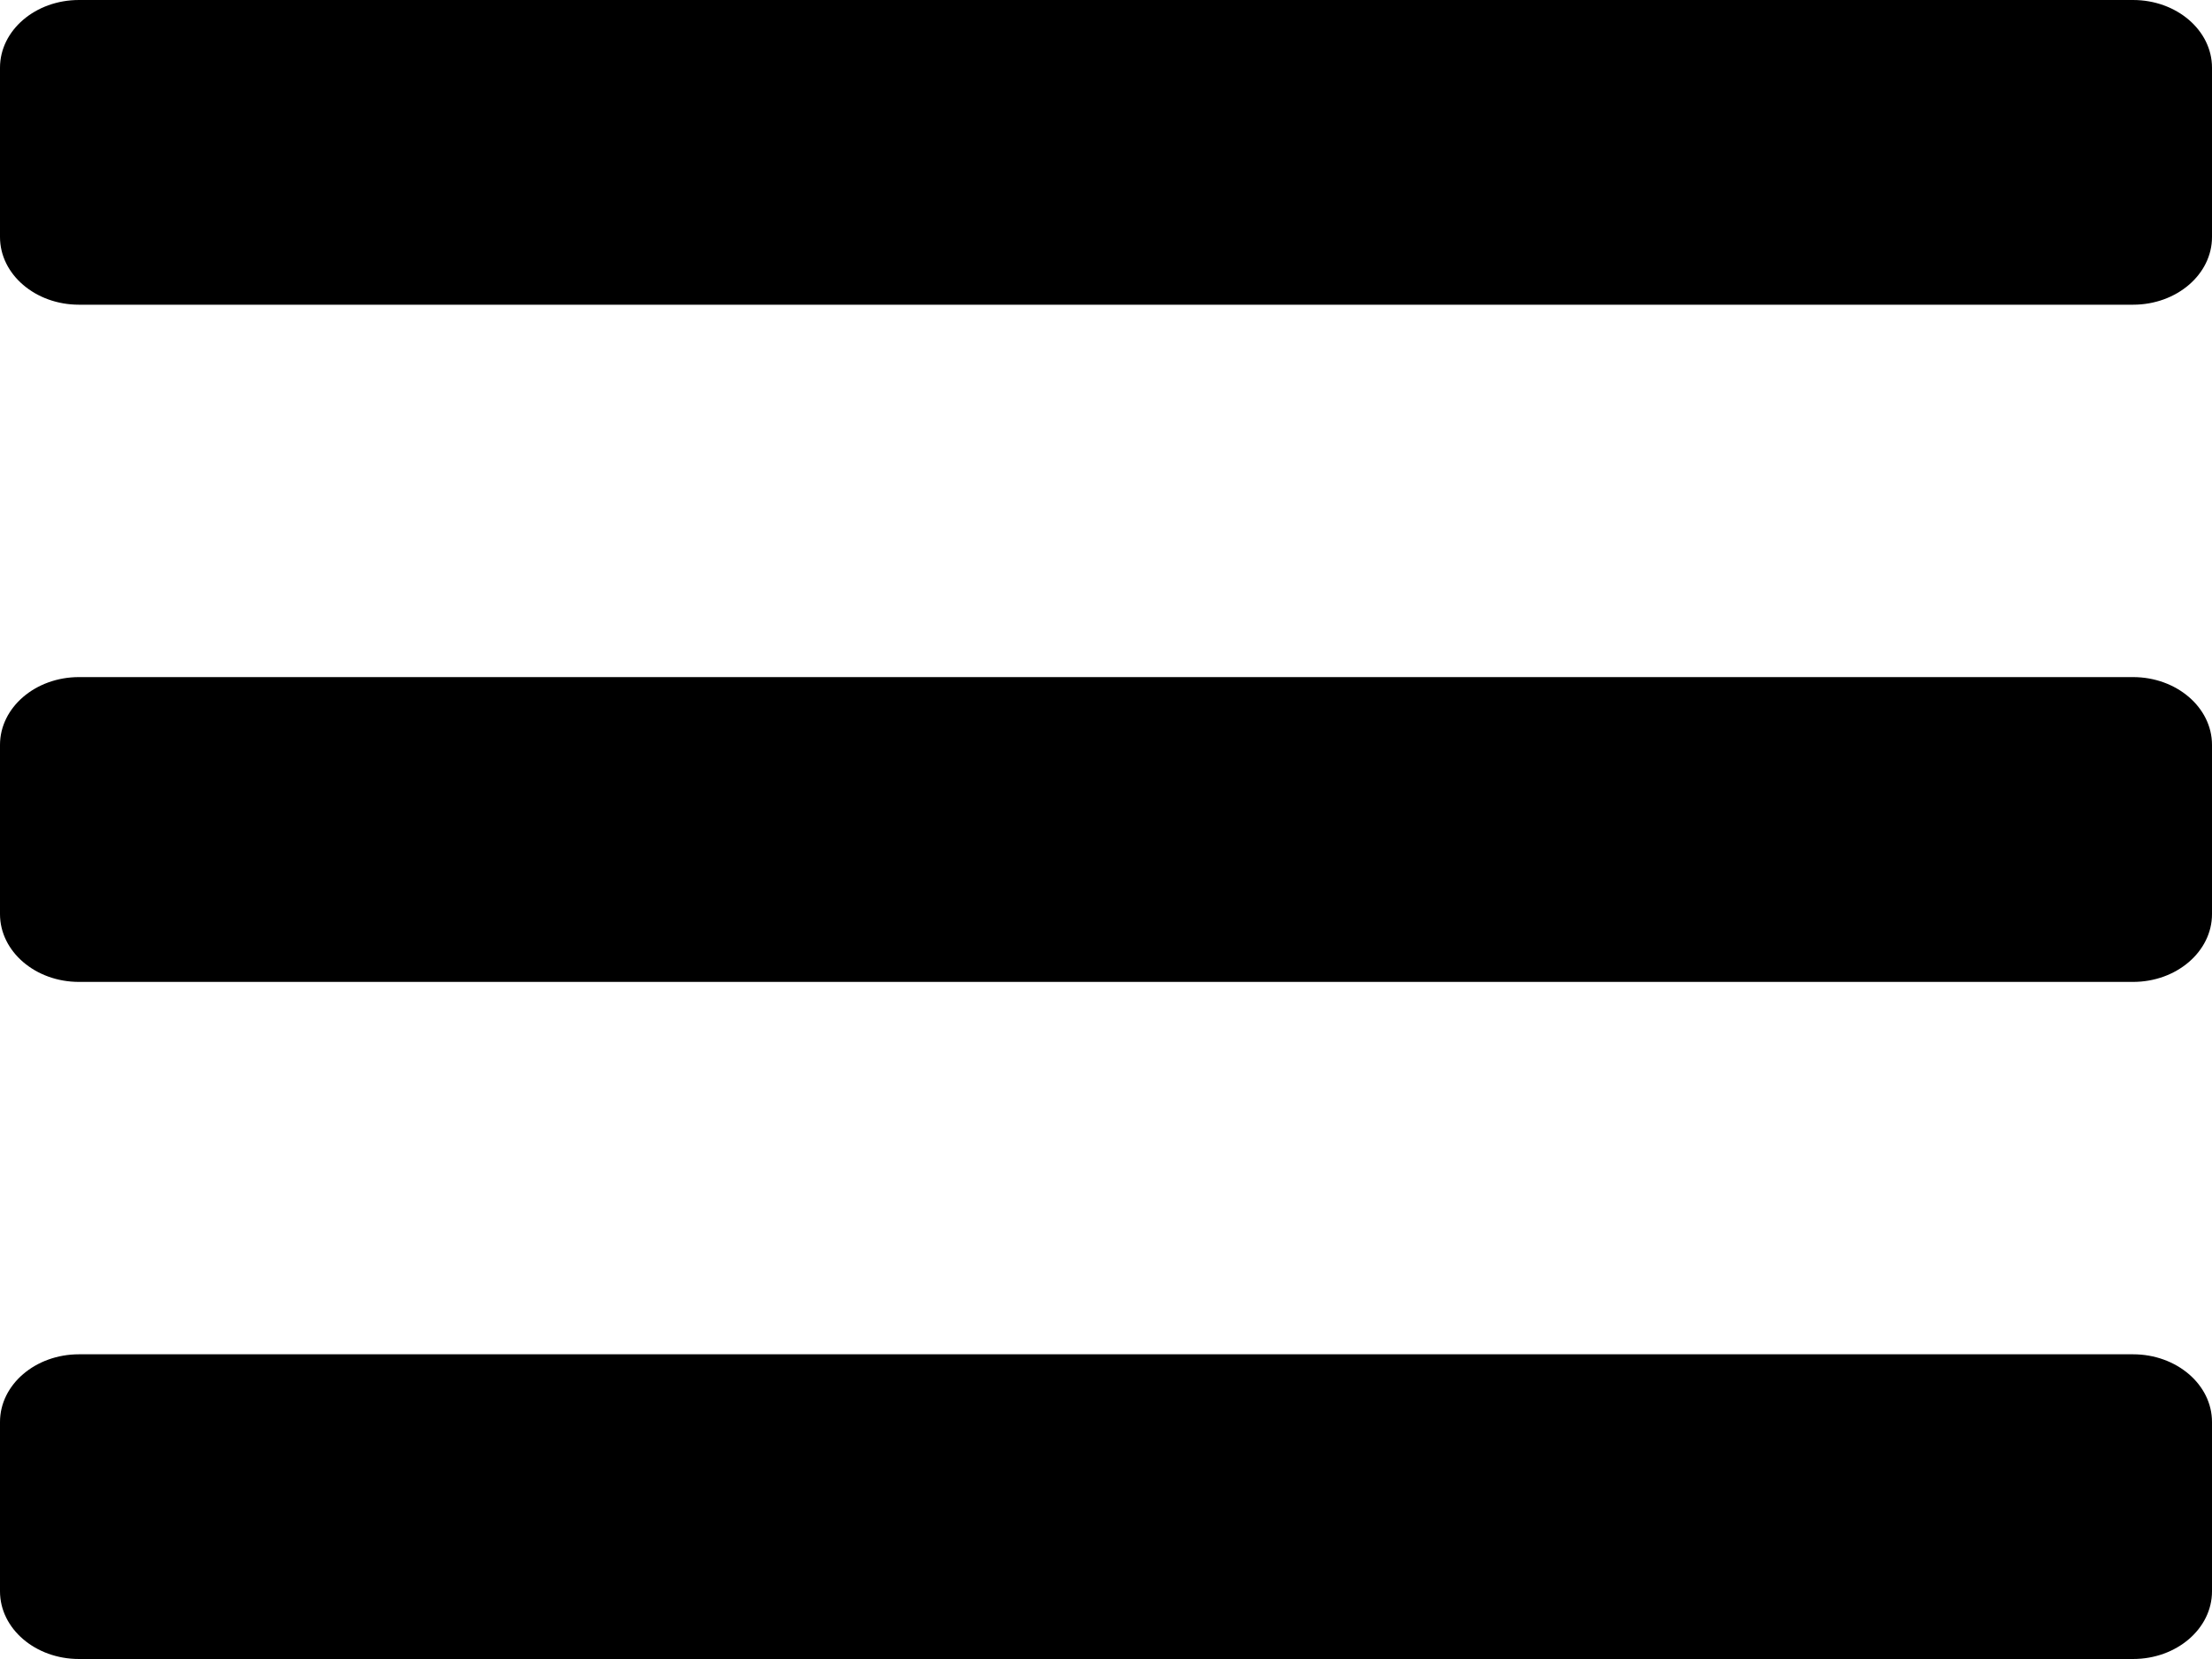
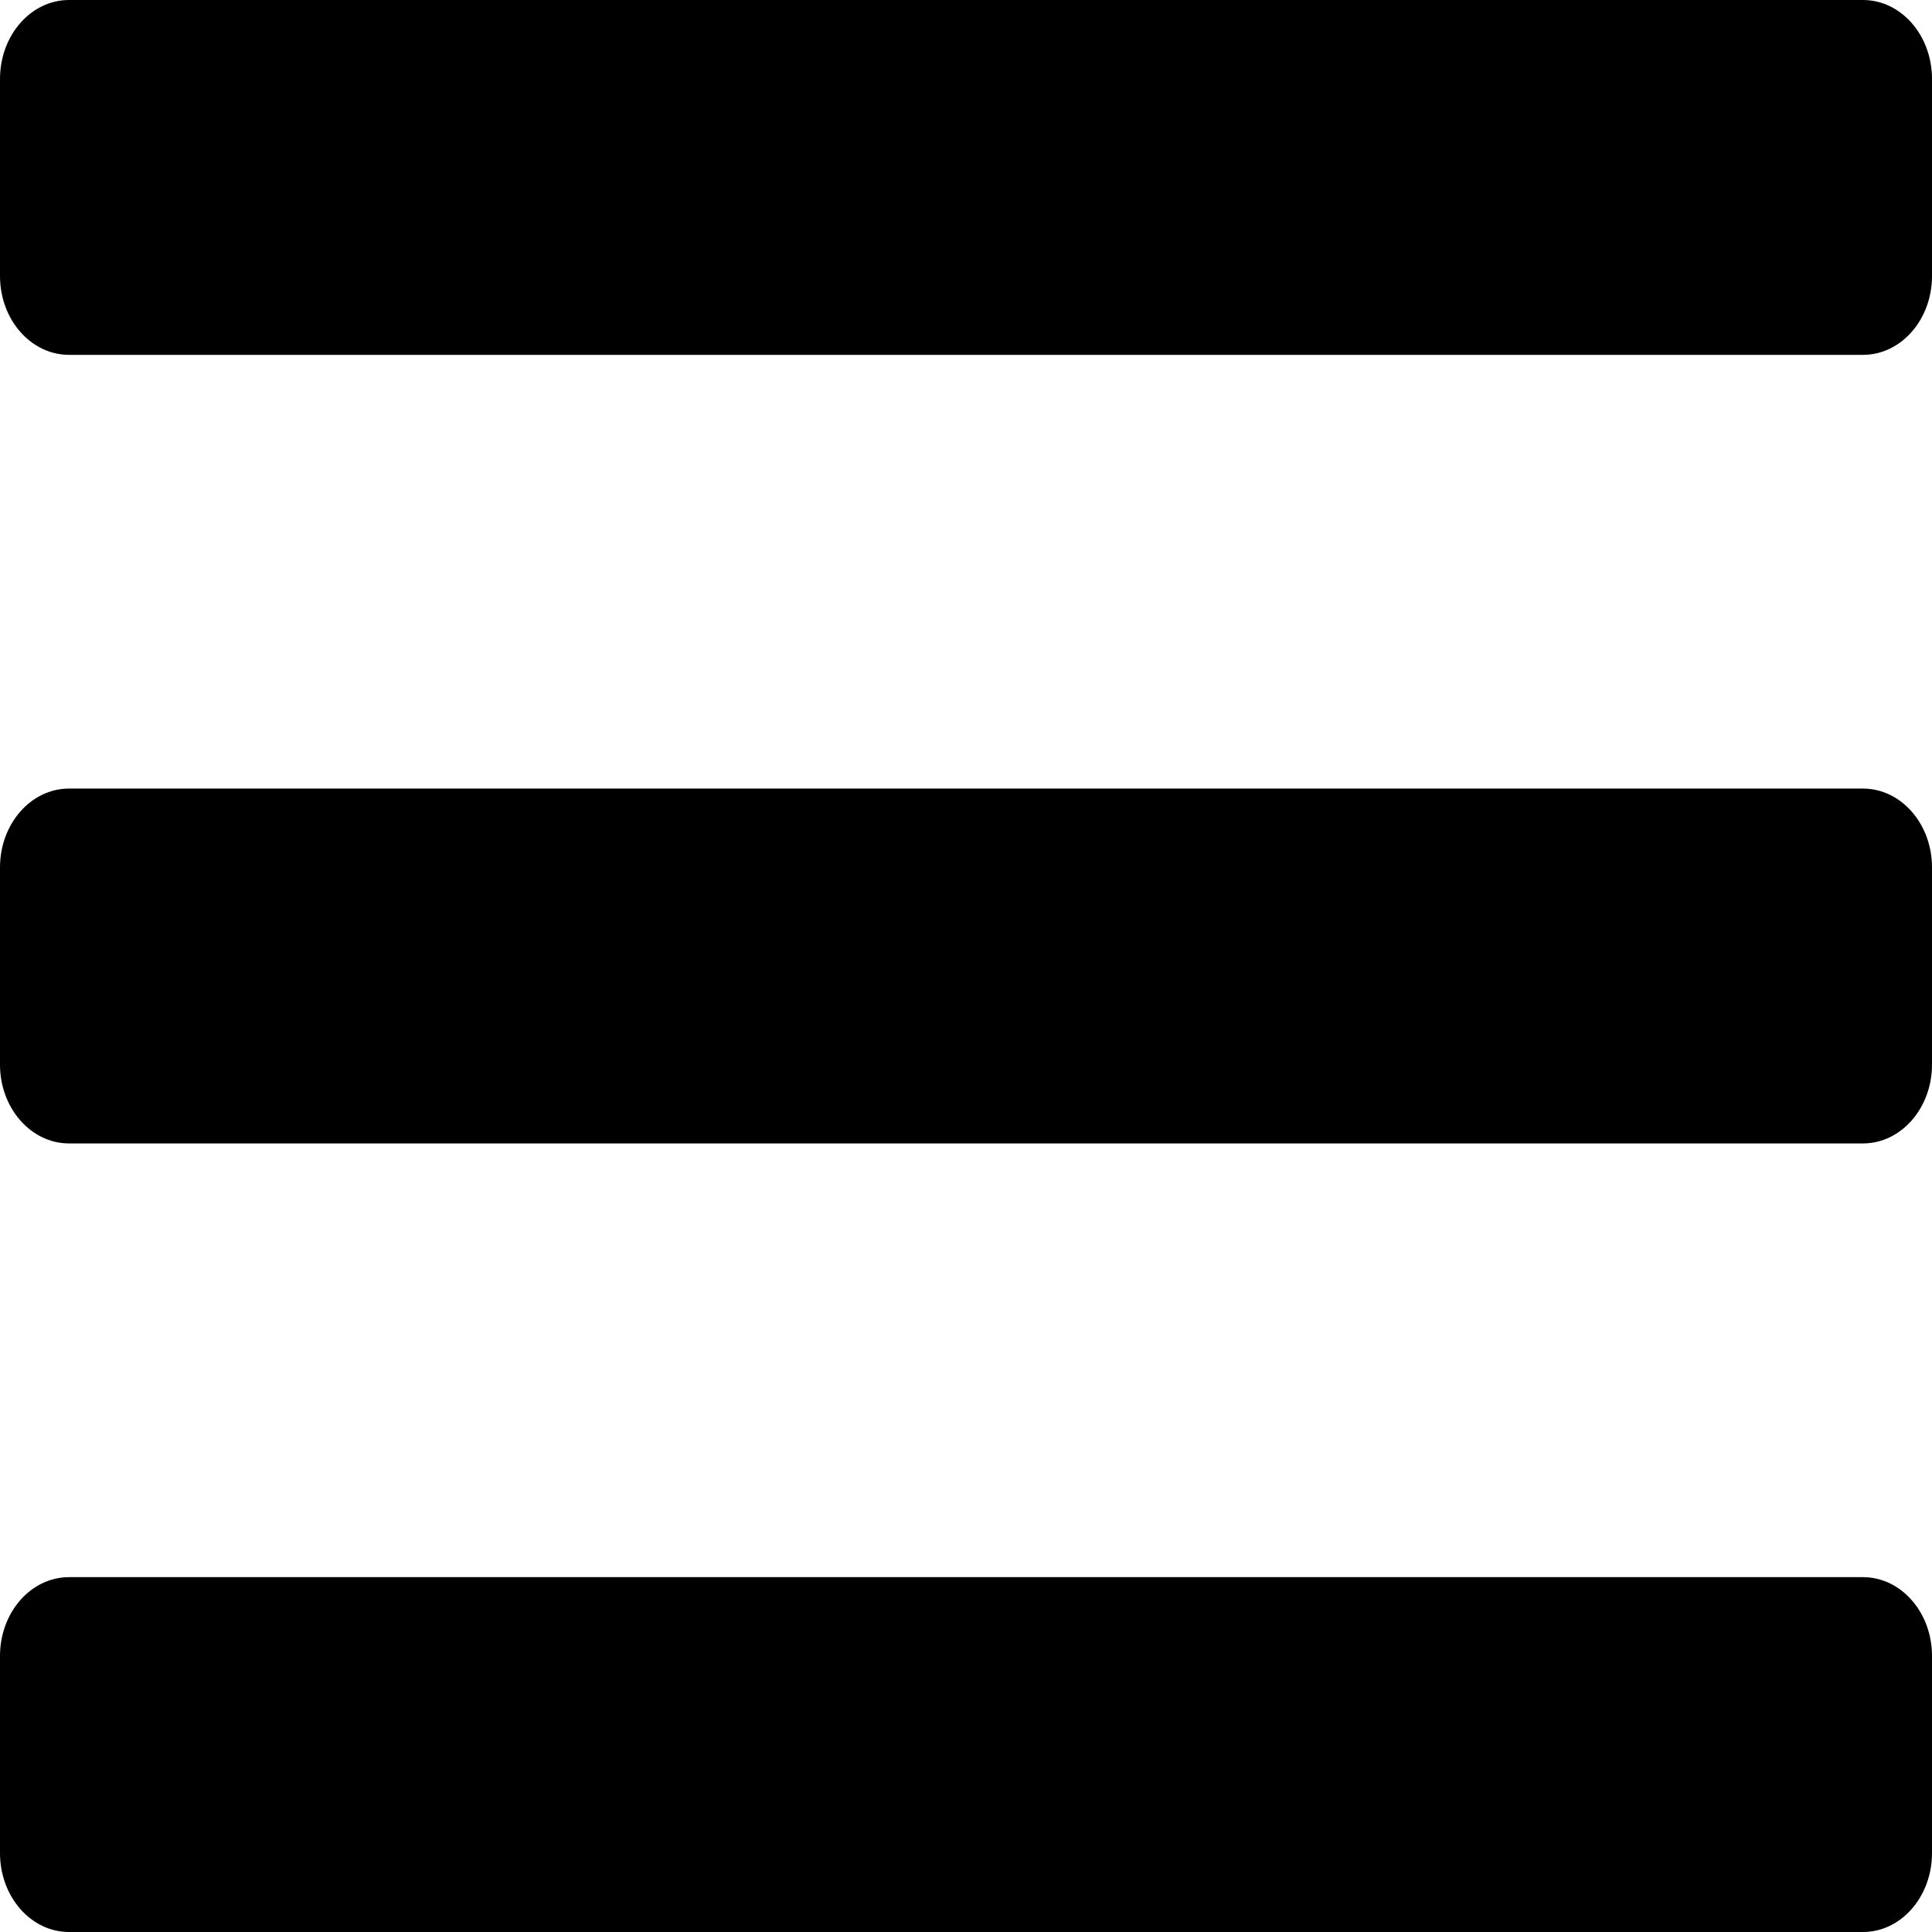
- <svg xmlns="http://www.w3.org/2000/svg" width="20" height="15" viewBox="0 0 20 15" fill="currentColor">
-   <path d="M19.286 2.755H0.714C0.32 2.755 -4.76837e-07 2.481 -4.76837e-07 2.143V0.612C-4.76837e-07 0.274 0.32 0 0.714 0H19.286C19.68 0 20 0.274 20 0.612V2.143C20 2.481 19.68 2.755 19.286 2.755ZM19.286 8.878H0.714C0.32 8.878 -4.76837e-07 8.603 -4.76837e-07 8.265V6.735C-4.76837e-07 6.397 0.32 6.122 0.714 6.122H19.286C19.68 6.122 20 6.397 20 6.735V8.265C20 8.603 19.68 8.878 19.286 8.878ZM19.286 15H0.714C0.32 15 -4.76837e-07 14.726 -4.76837e-07 14.388V12.857C-4.76837e-07 12.519 0.32 12.245 0.714 12.245H19.286C19.68 12.245 20 12.519 20 12.857V14.388C20 14.726 19.68 15 19.286 15Z" />
+ <svg xmlns="http://www.w3.org/2000/svg" width="24" height="24" viewBox="0 0 24 24" fill="currentColor">
+   <path d="M23.143 4.408H0.857C0.384 4.408 -2.38419e-07 3.97 -2.38419e-07 3.429V0.98C-2.38419e-07 0.439 0.384 0 0.857 0H23.143C23.616 0 24 0.439 24 0.98V3.429C24 3.97 23.616 4.408 23.143 4.408ZM23.143 14.204H0.857C0.384 14.204 -2.38419e-07 13.765 -2.38419e-07 13.225V10.775C-2.38419e-07 10.235 0.384 9.796 0.857 9.796H23.143C23.616 9.796 24 10.235 24 10.775V13.225C24 13.765 23.616 14.204 23.143 14.204ZM23.143 24H0.857C0.384 24 -2.38419e-07 23.561 -2.38419e-07 23.02V20.571C-2.38419e-07 20.03 0.384 19.592 0.857 19.592H23.143C23.616 19.592 24 20.03 24 20.571V23.02C24 23.561 23.616 24 23.143 24Z" />
</svg>
